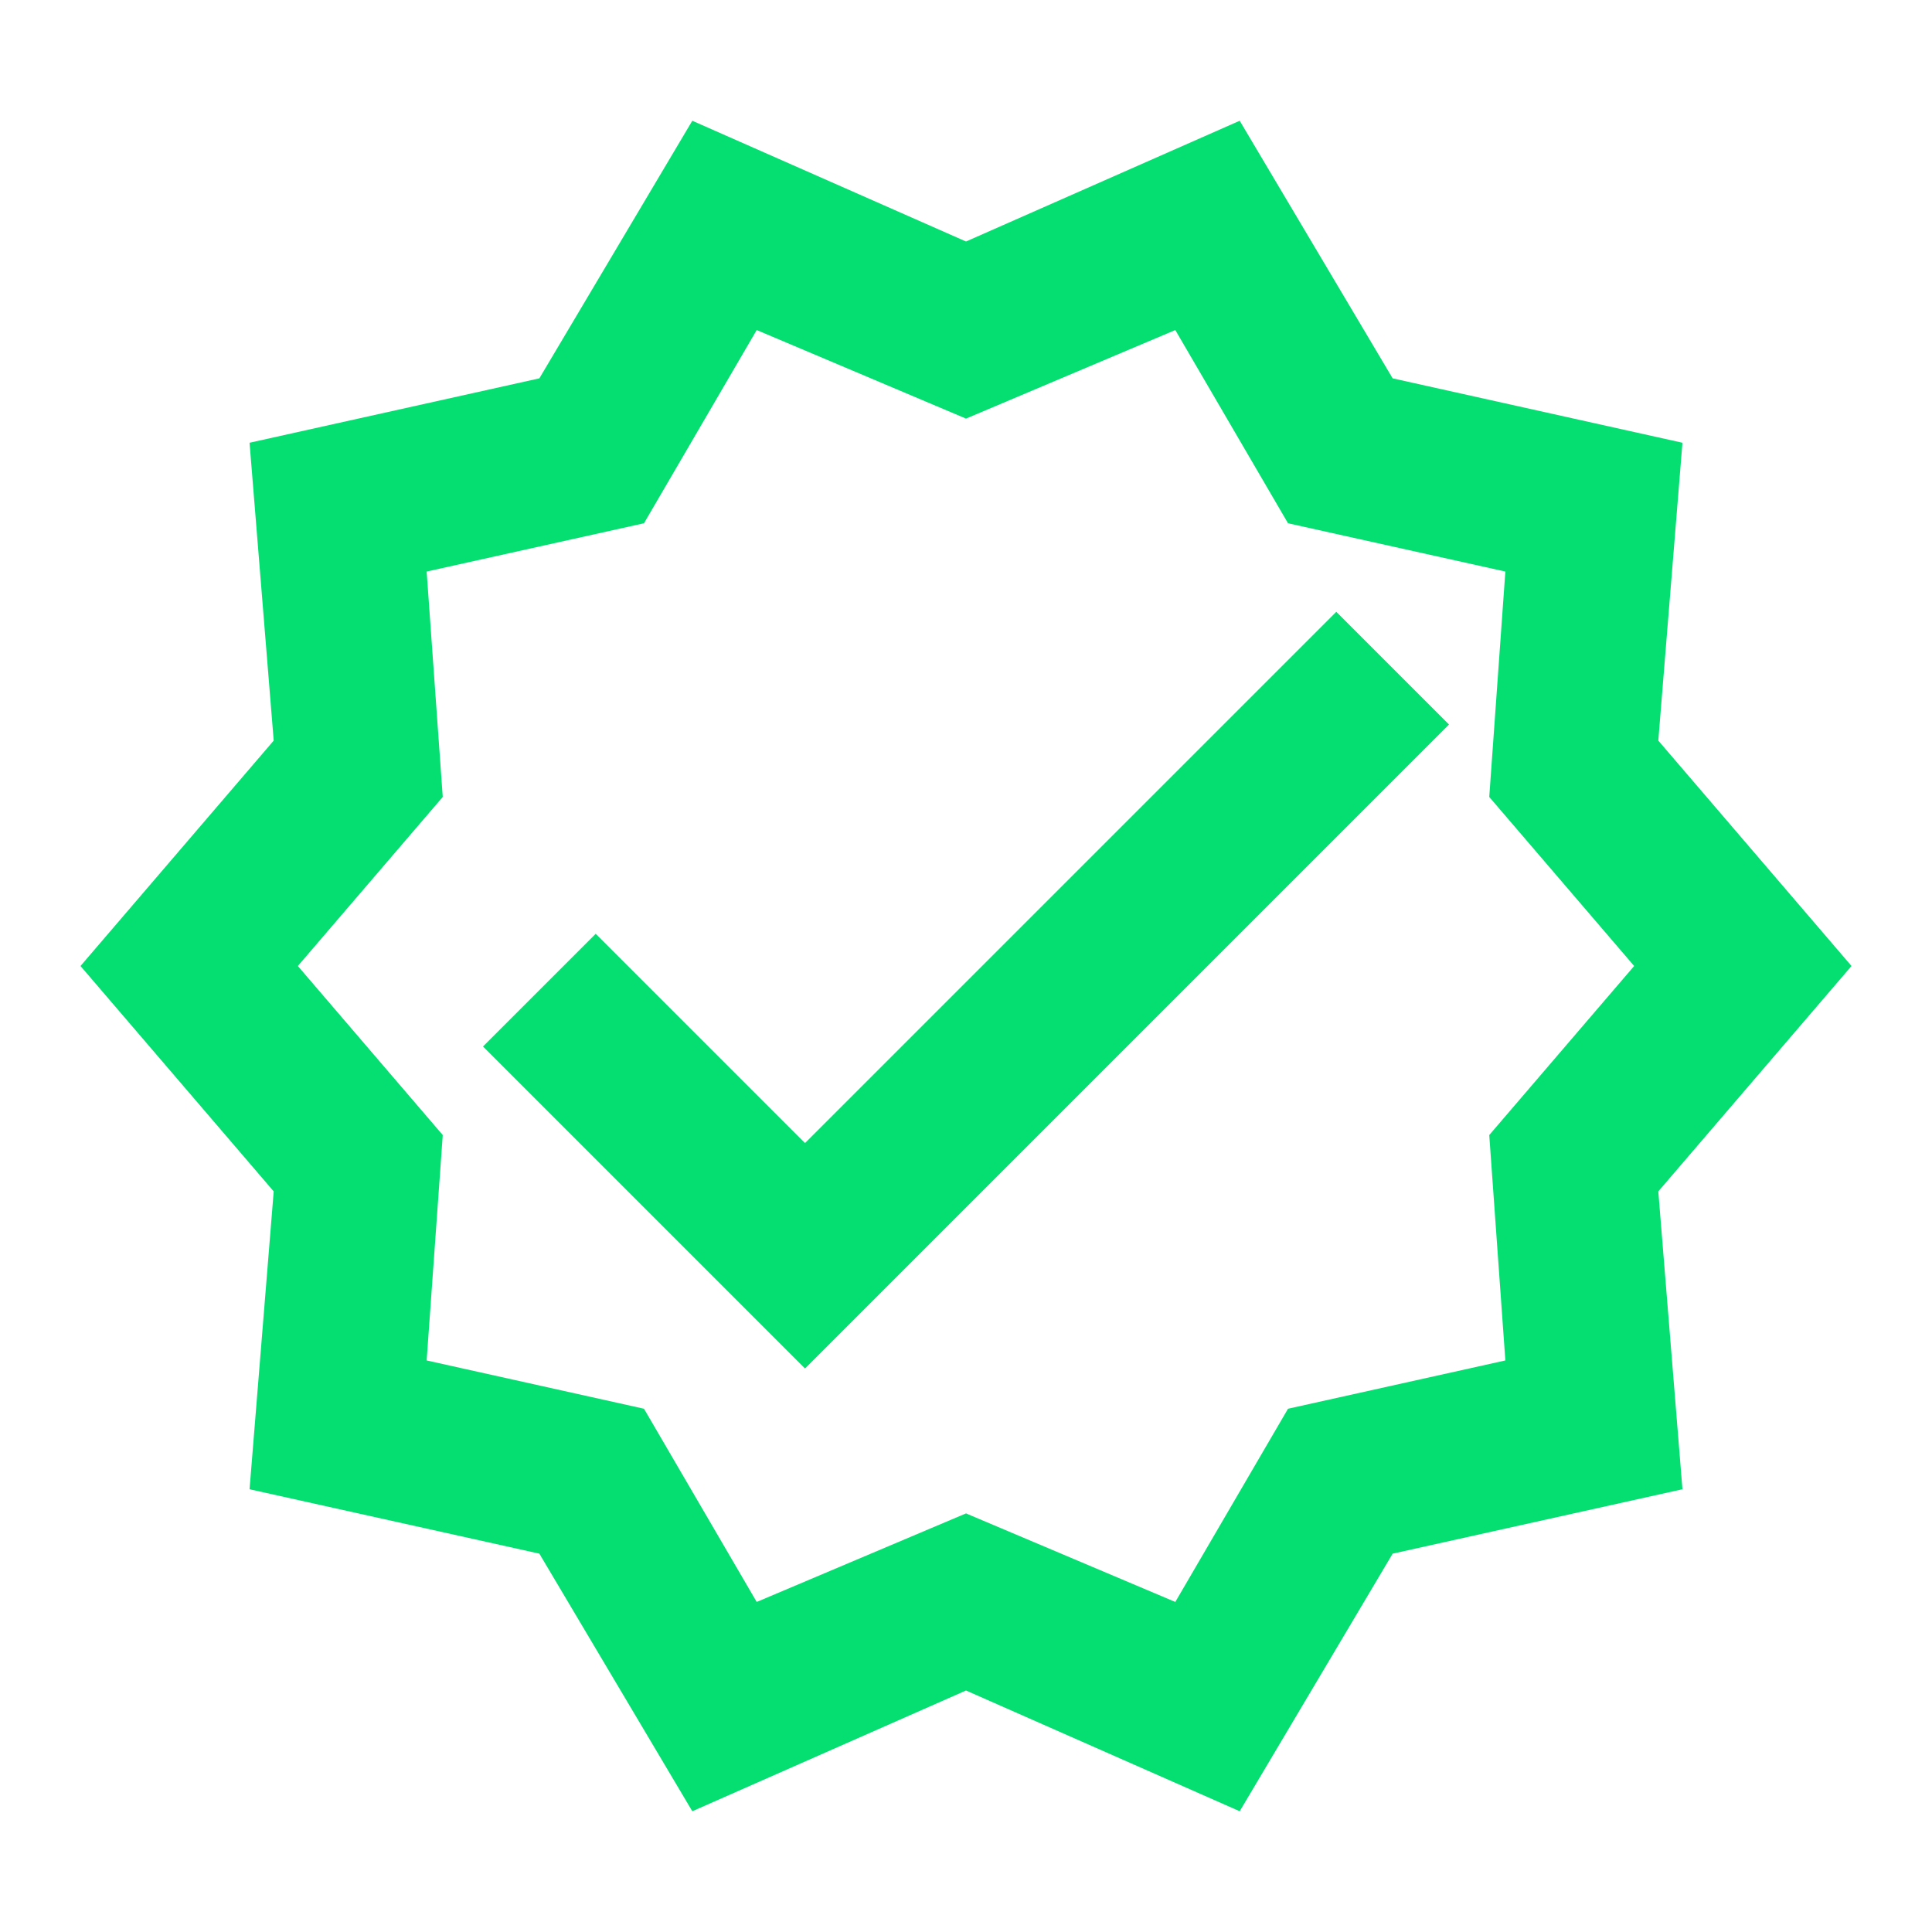
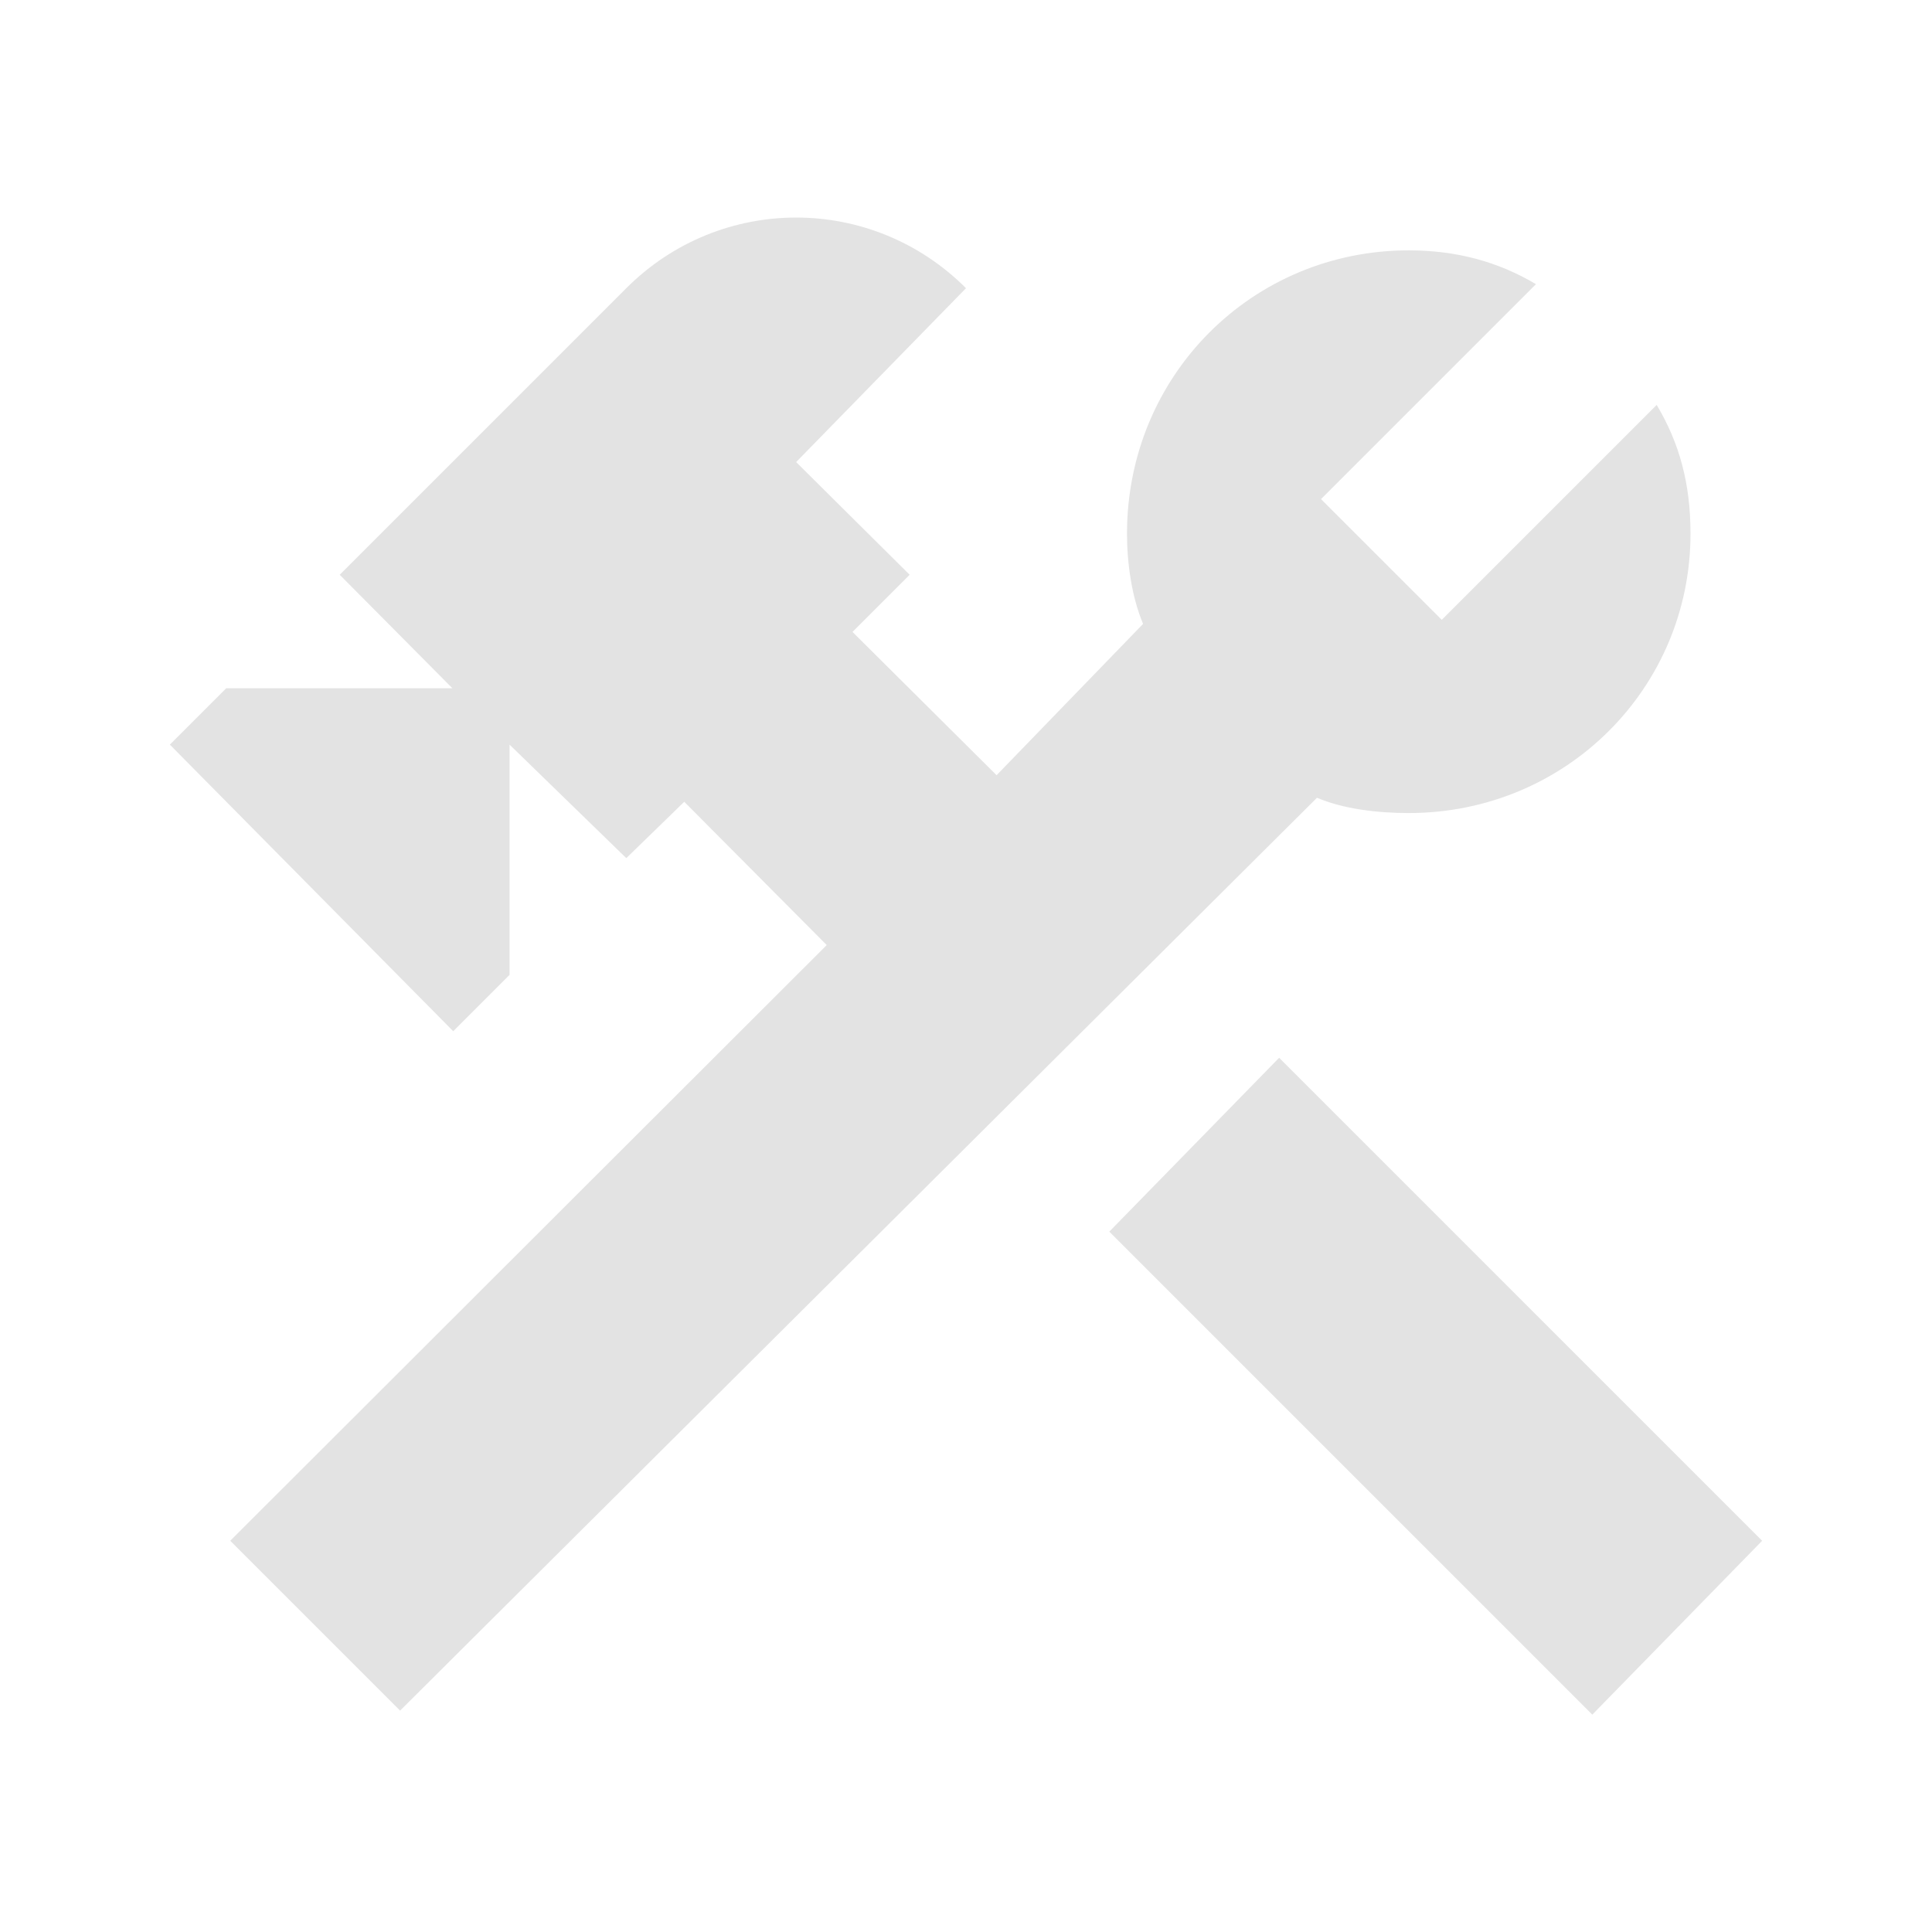
- <svg xmlns="http://www.w3.org/2000/svg" viewBox="0 0 24 24" width="24px" fill="#05df72">
-   <path d="M23 12L20.6 9.2L20.9 5.5L17.3 4.7L15.4 1.5L12 3L8.6 1.5L6.7 4.7L3.1 5.5L3.4 9.2L1 12L3.4 14.8L3.1 18.5L6.7 19.3L8.6 22.5L12 21L15.4 22.5L17.3 19.3L20.9 18.5L20.6 14.8L23 12M18.7 16.9L16 17.5L14.6 19.9L12 18.8L9.4 19.9L8 17.5L5.3 16.9L5.5 14.1L3.7 12L5.5 9.9L5.3 7.1L8 6.5L9.4 4.1L12 5.2L14.6 4.1L16 6.5L18.7 7.1L18.5 9.9L20.3 12L18.5 14.1L18.7 16.9M16.6 7.6L18 9L10 17L6 13L7.4 11.6L10 14.2L16.6 7.6Z" />
+ <svg xmlns="http://www.w3.org/2000/svg" viewBox="0 0 24 24" width="24px" fill="#e3e3e3">
+   <path d="M13.78 15.3L19.78 21.3L21.89 19.14L15.89 13.14L13.78 15.3M17.5 10.1C17.11 10.1 16.69 10.05 16.36 9.91L4.97 21.25L2.86 19.14L10.27 11.74L8.5 9.96L7.78 10.66L6.33 9.25V12.11L5.63 12.81L2.11 9.25L2.81 8.55H5.62L4.22 7.14L7.78 3.58C8.95 2.41 10.83 2.41 12 3.58L9.89 5.74L11.3 7.14L10.59 7.85L12.38 9.63L14.2 7.75C14.06 7.42 14 7 14 6.63C14 4.66 15.56 3.11 17.5 3.11C18.09 3.11 18.61 3.25 19.08 3.53L16.41 6.2L17.91 7.7L20.58 5.03C20.86 5.5 21 6 21 6.63C21 8.55 19.45 10.1 17.5 10.1Z" />
</svg>
